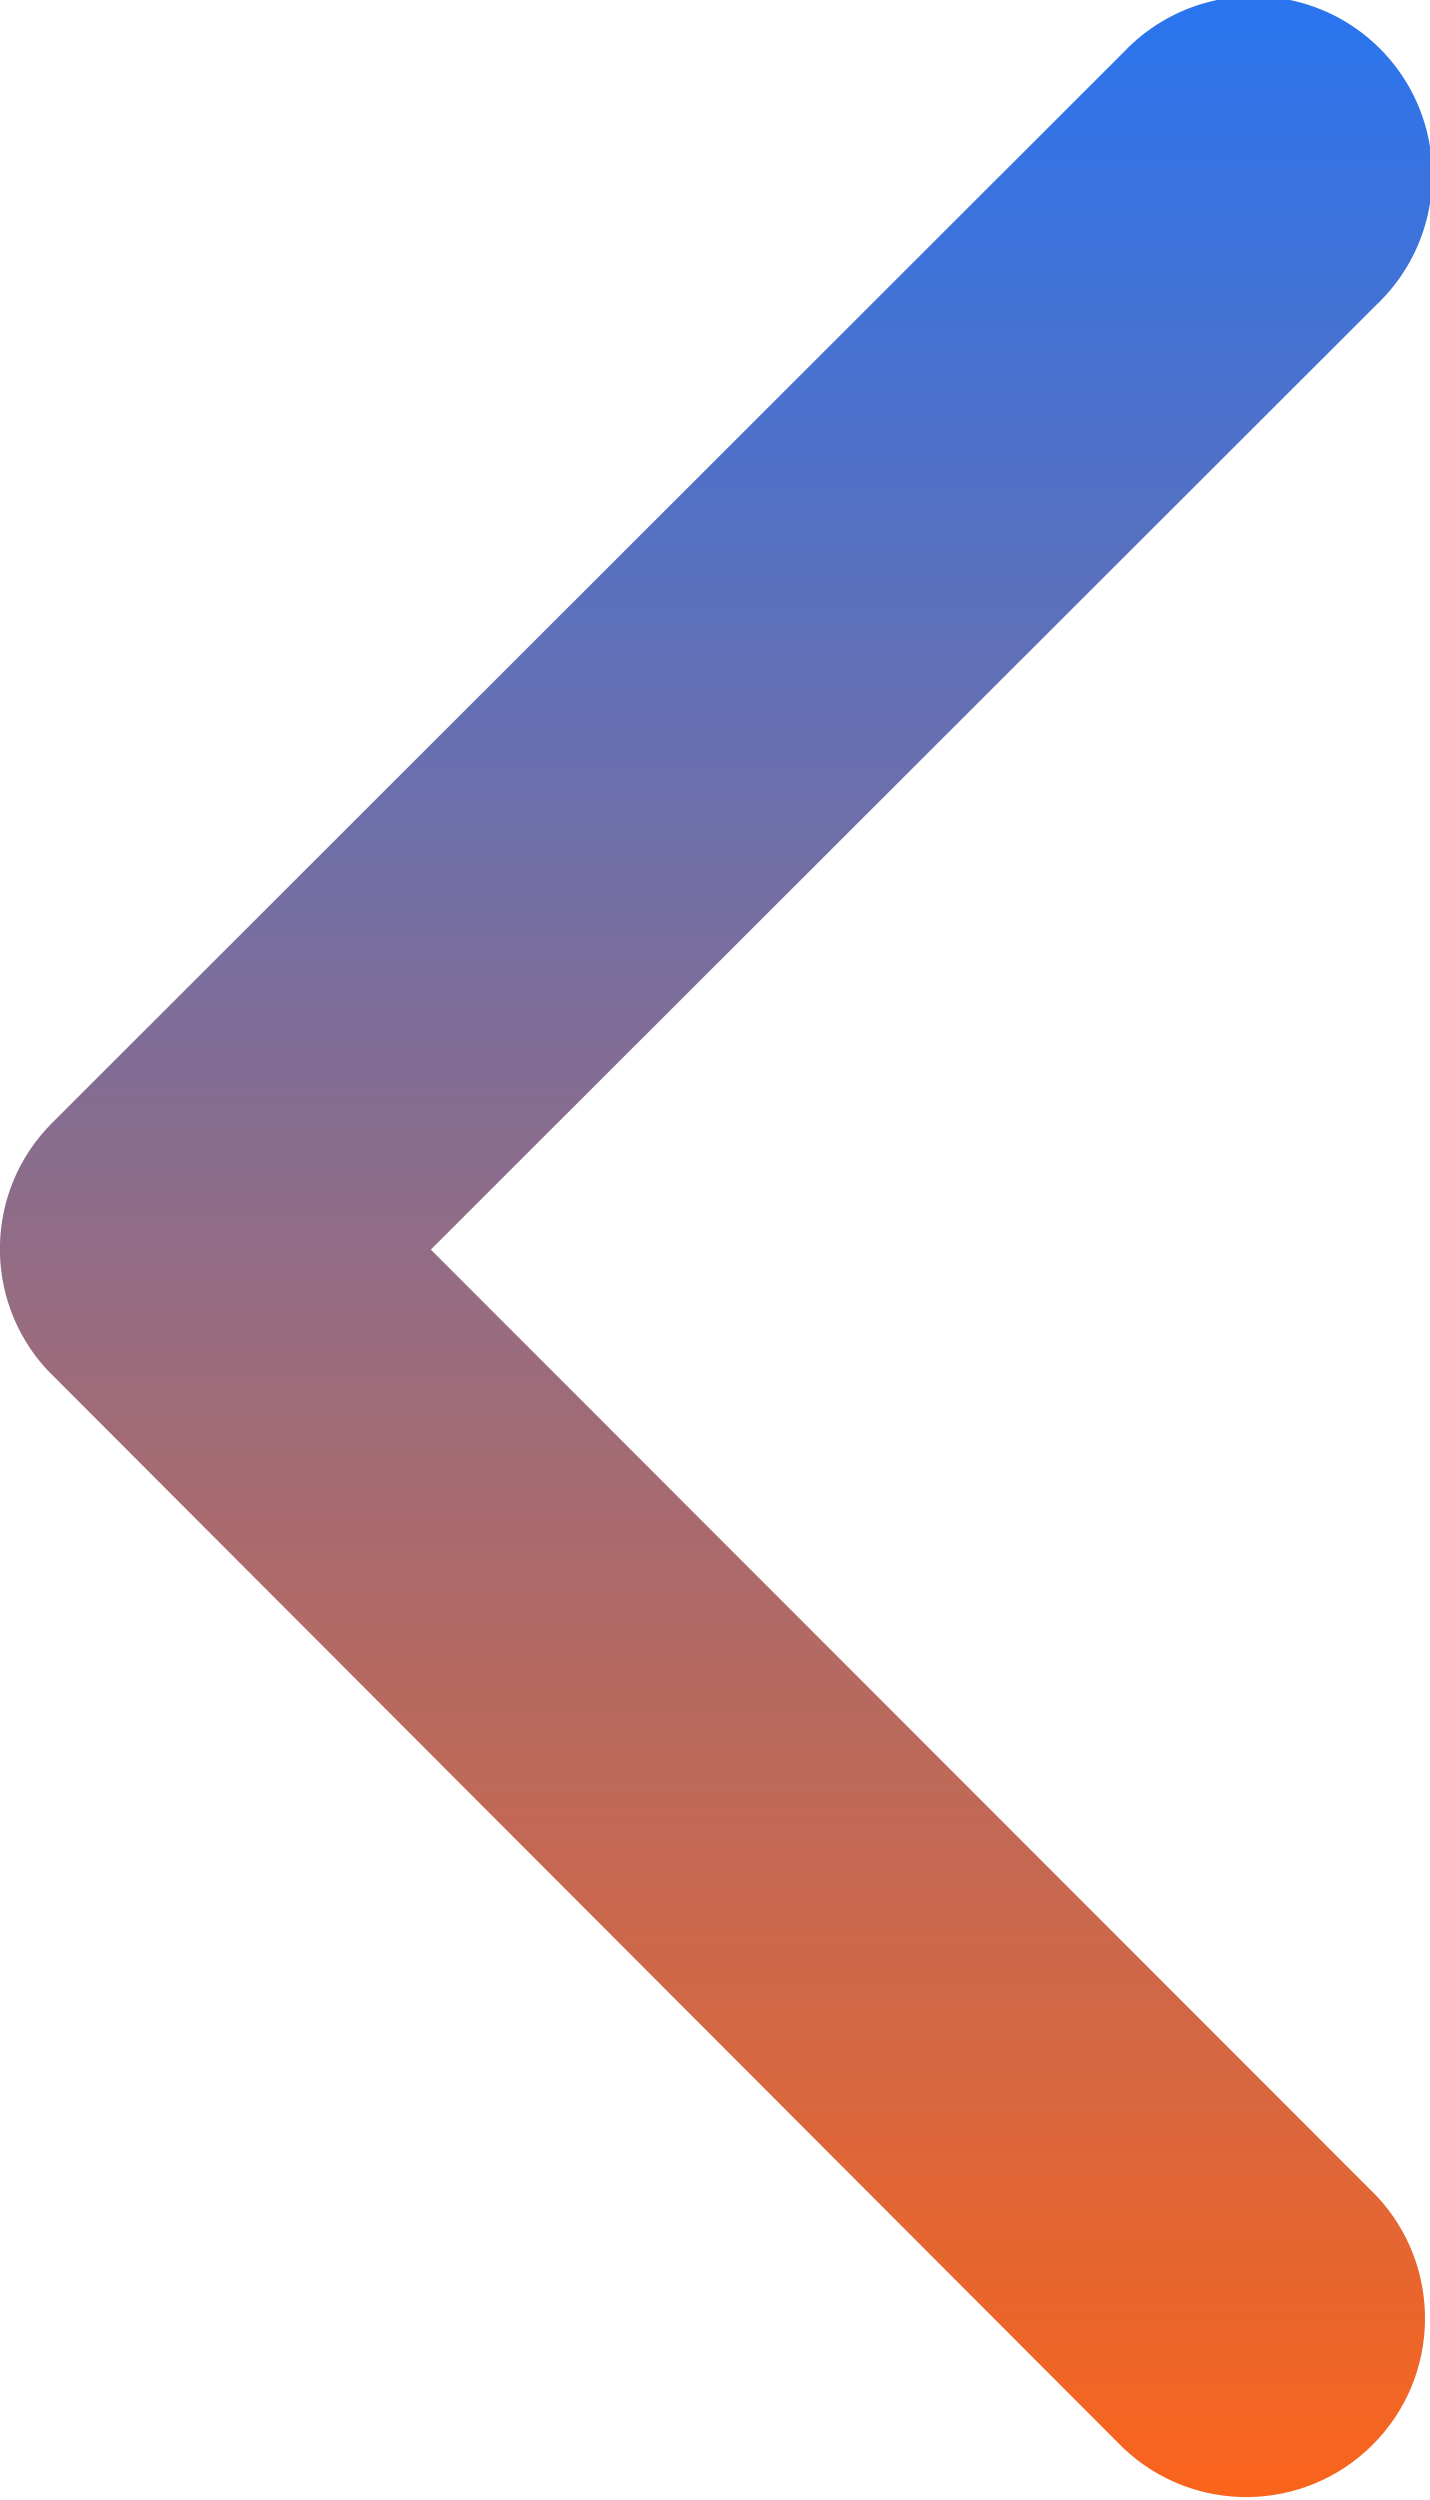
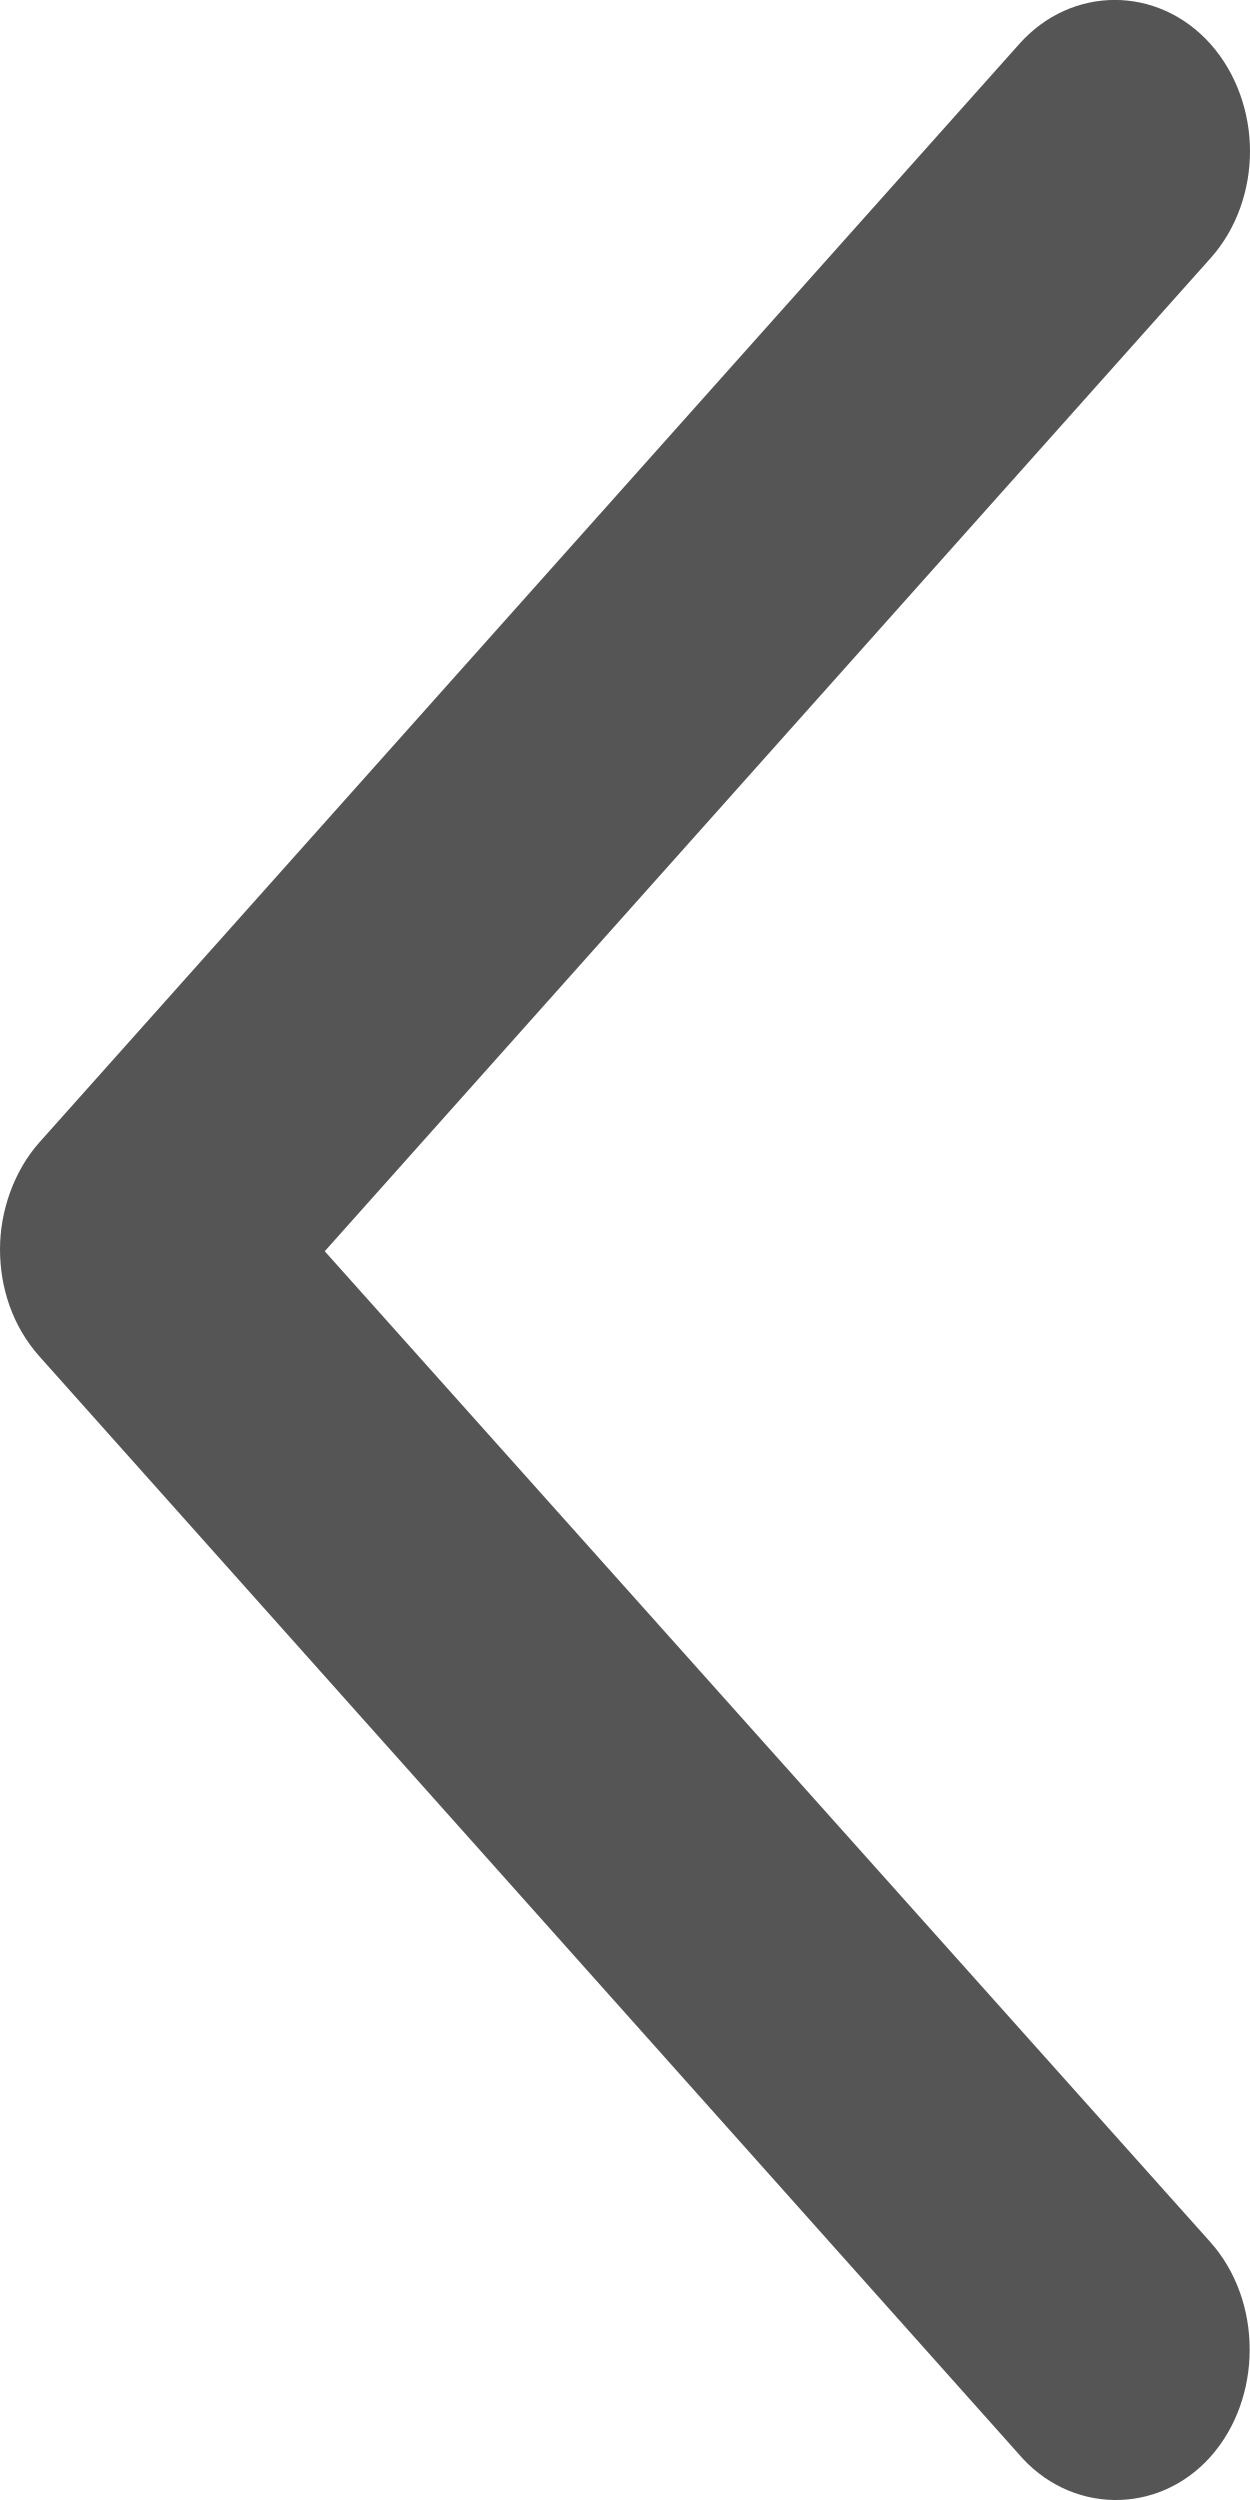
- <svg xmlns="http://www.w3.org/2000/svg" width="6.861" height="12" viewBox="0 0 6.861 12">
-   <defs>
-     <linearGradient id="3avy4kboua" x1=".5" x2=".5" y2="1" gradientUnits="objectBoundingBox">
-       <stop offset="0" stop-color="#2874f0" />
-       <stop offset="1" stop-color="#fb641b" />
-     </linearGradient>
-   </defs>
-   <path fill="url(#3avy4kboua)" d="M13.319 12.192l4.541-4.537a.858.858 0 1 0-1.215-1.211L11.5 11.585a.856.856 0 0 0-.025 1.182l5.166 5.176a.858.858 0 0 0 1.215-1.211z" transform="translate(-11.251 -6.194)" />
+ <svg xmlns="http://www.w3.org/2000/svg" width="5" height="10" viewBox="0 0 5 10" fill="none">
+   <path d="M5 0.605C5 0.45 4.946 0.293 4.842 0.176C4.632 -0.059 4.286 -0.059 4.077 0.176L0.158 4.569C0.057 4.682 0 4.842 0 4.997C0 5.151 0.05 5.305 0.158 5.426L4.072 9.813C4.278 10.058 4.632 10.062 4.842 9.827C5.051 9.592 5.051 9.204 4.842 8.969L1.299 5.005L4.842 1.033C4.947 0.916 5 0.759 5 0.605Z" fill="#555555" />
</svg>
